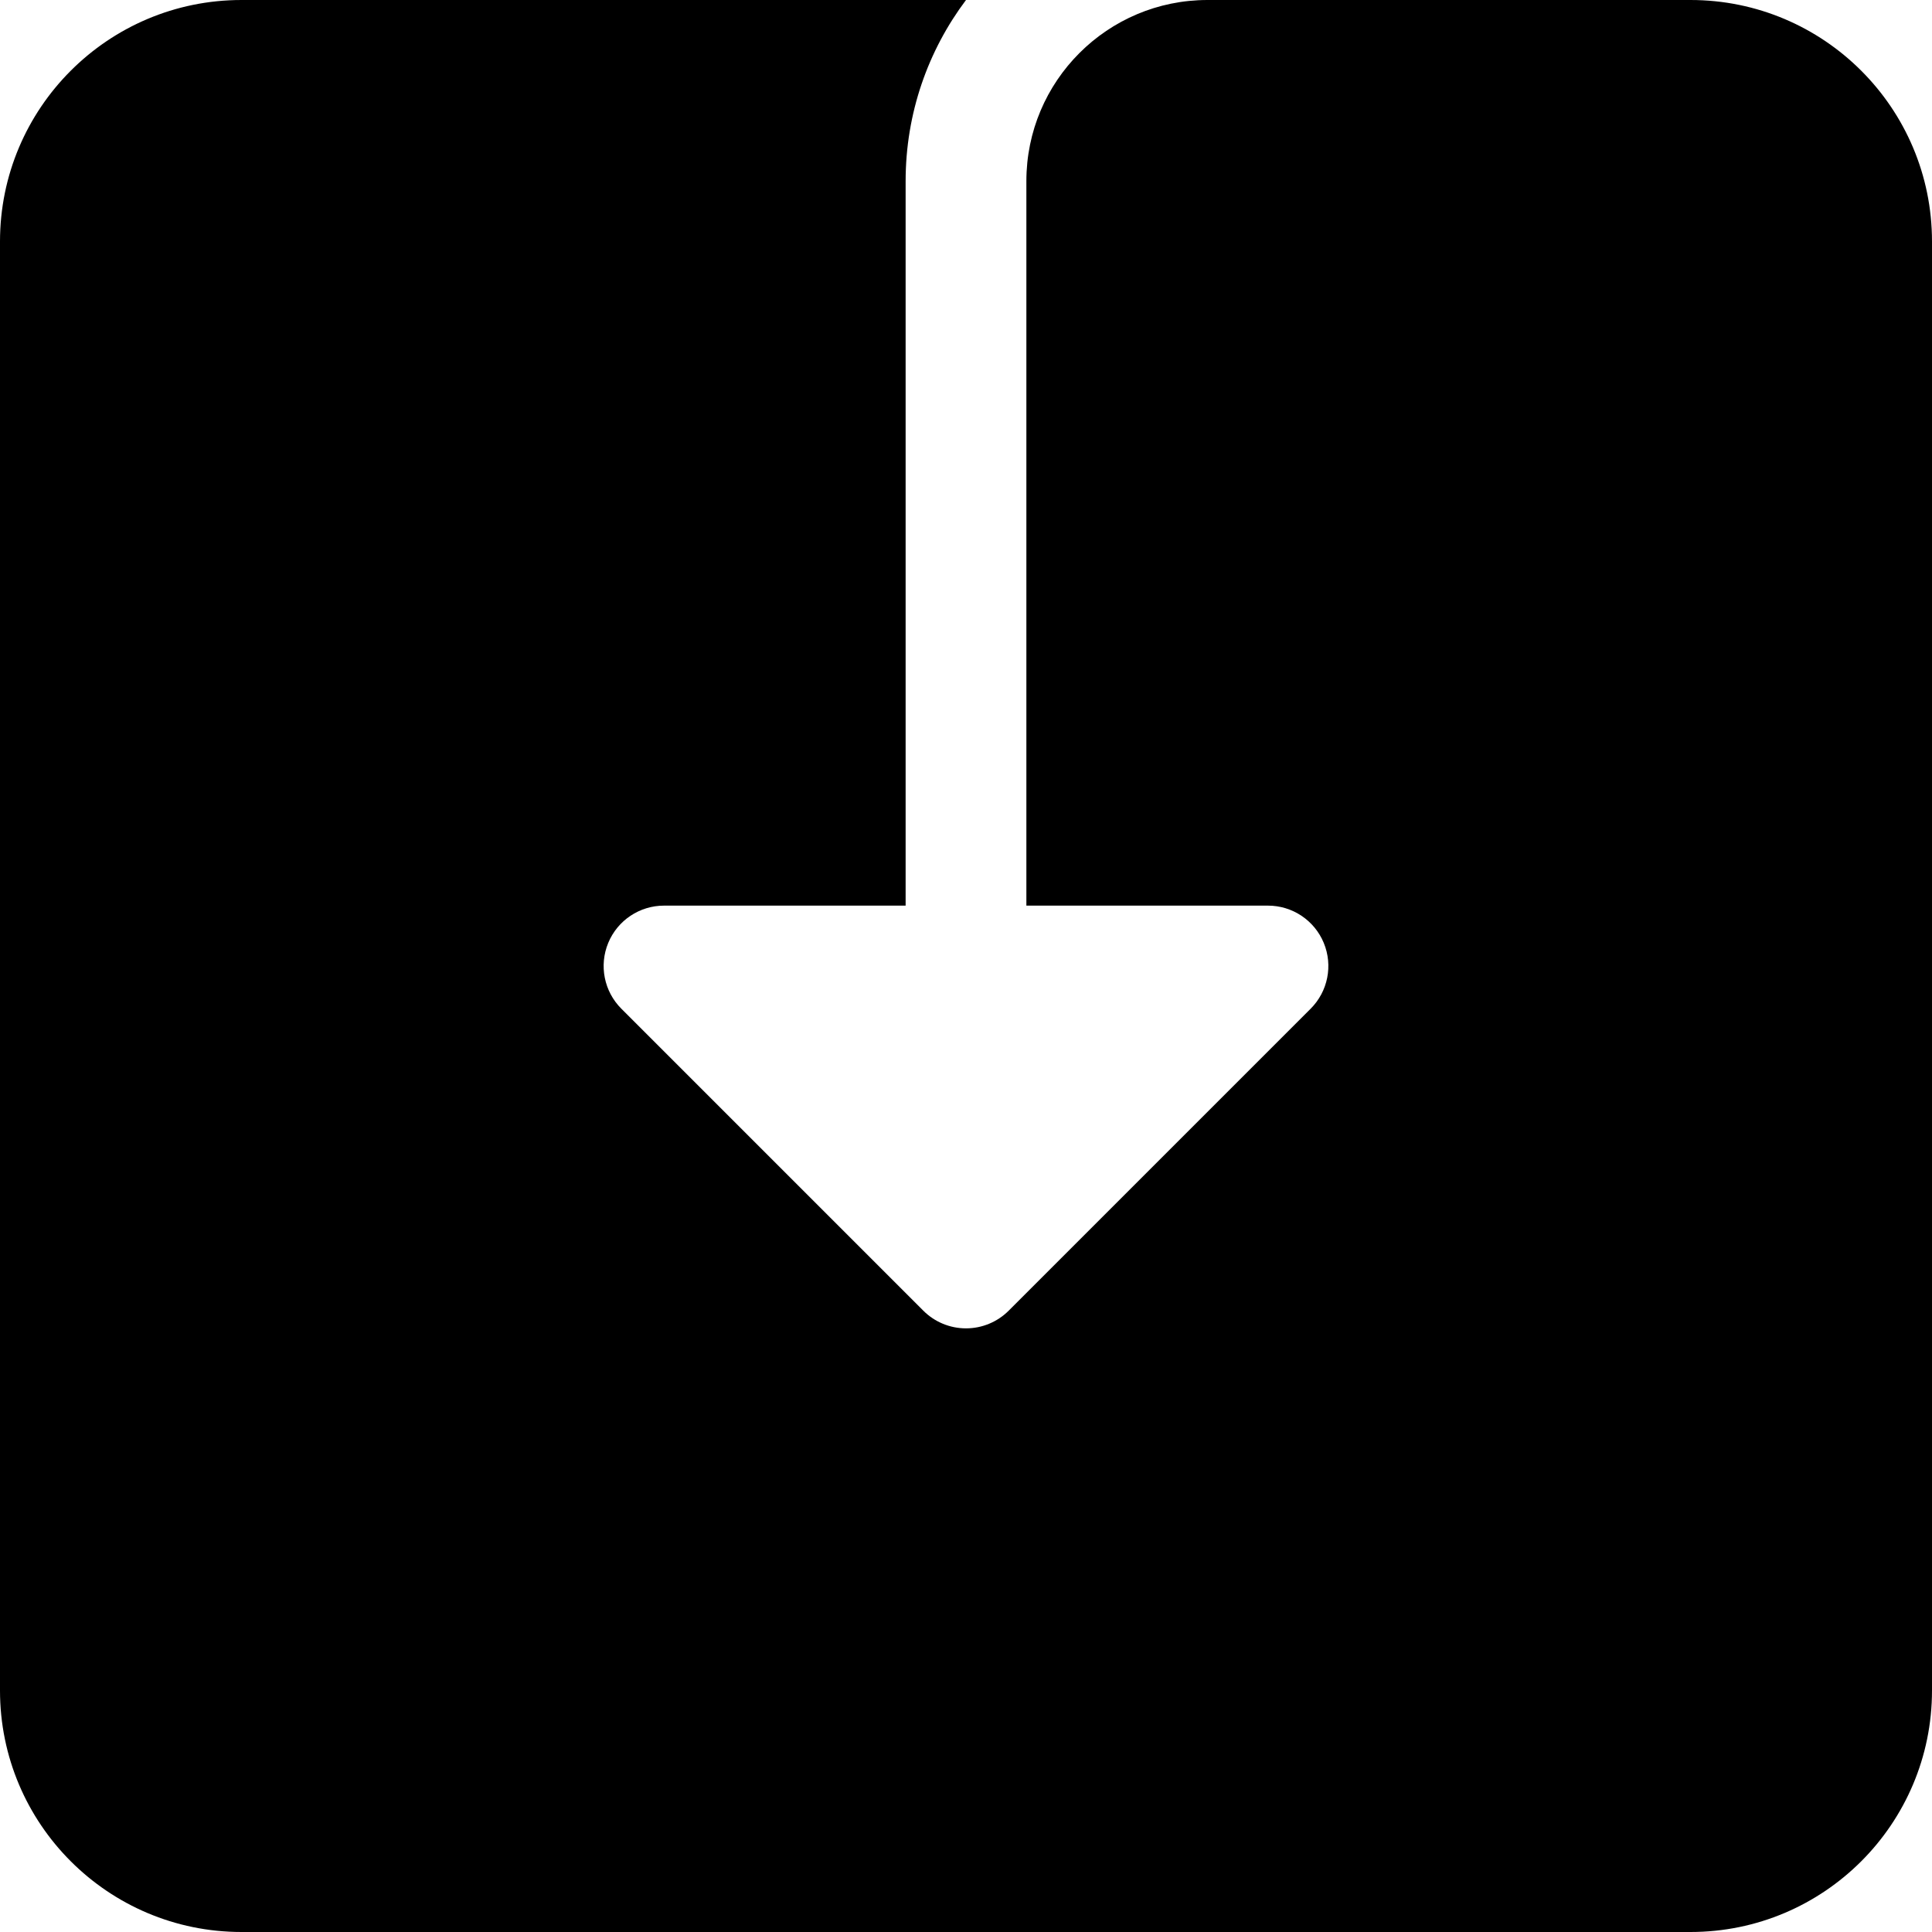
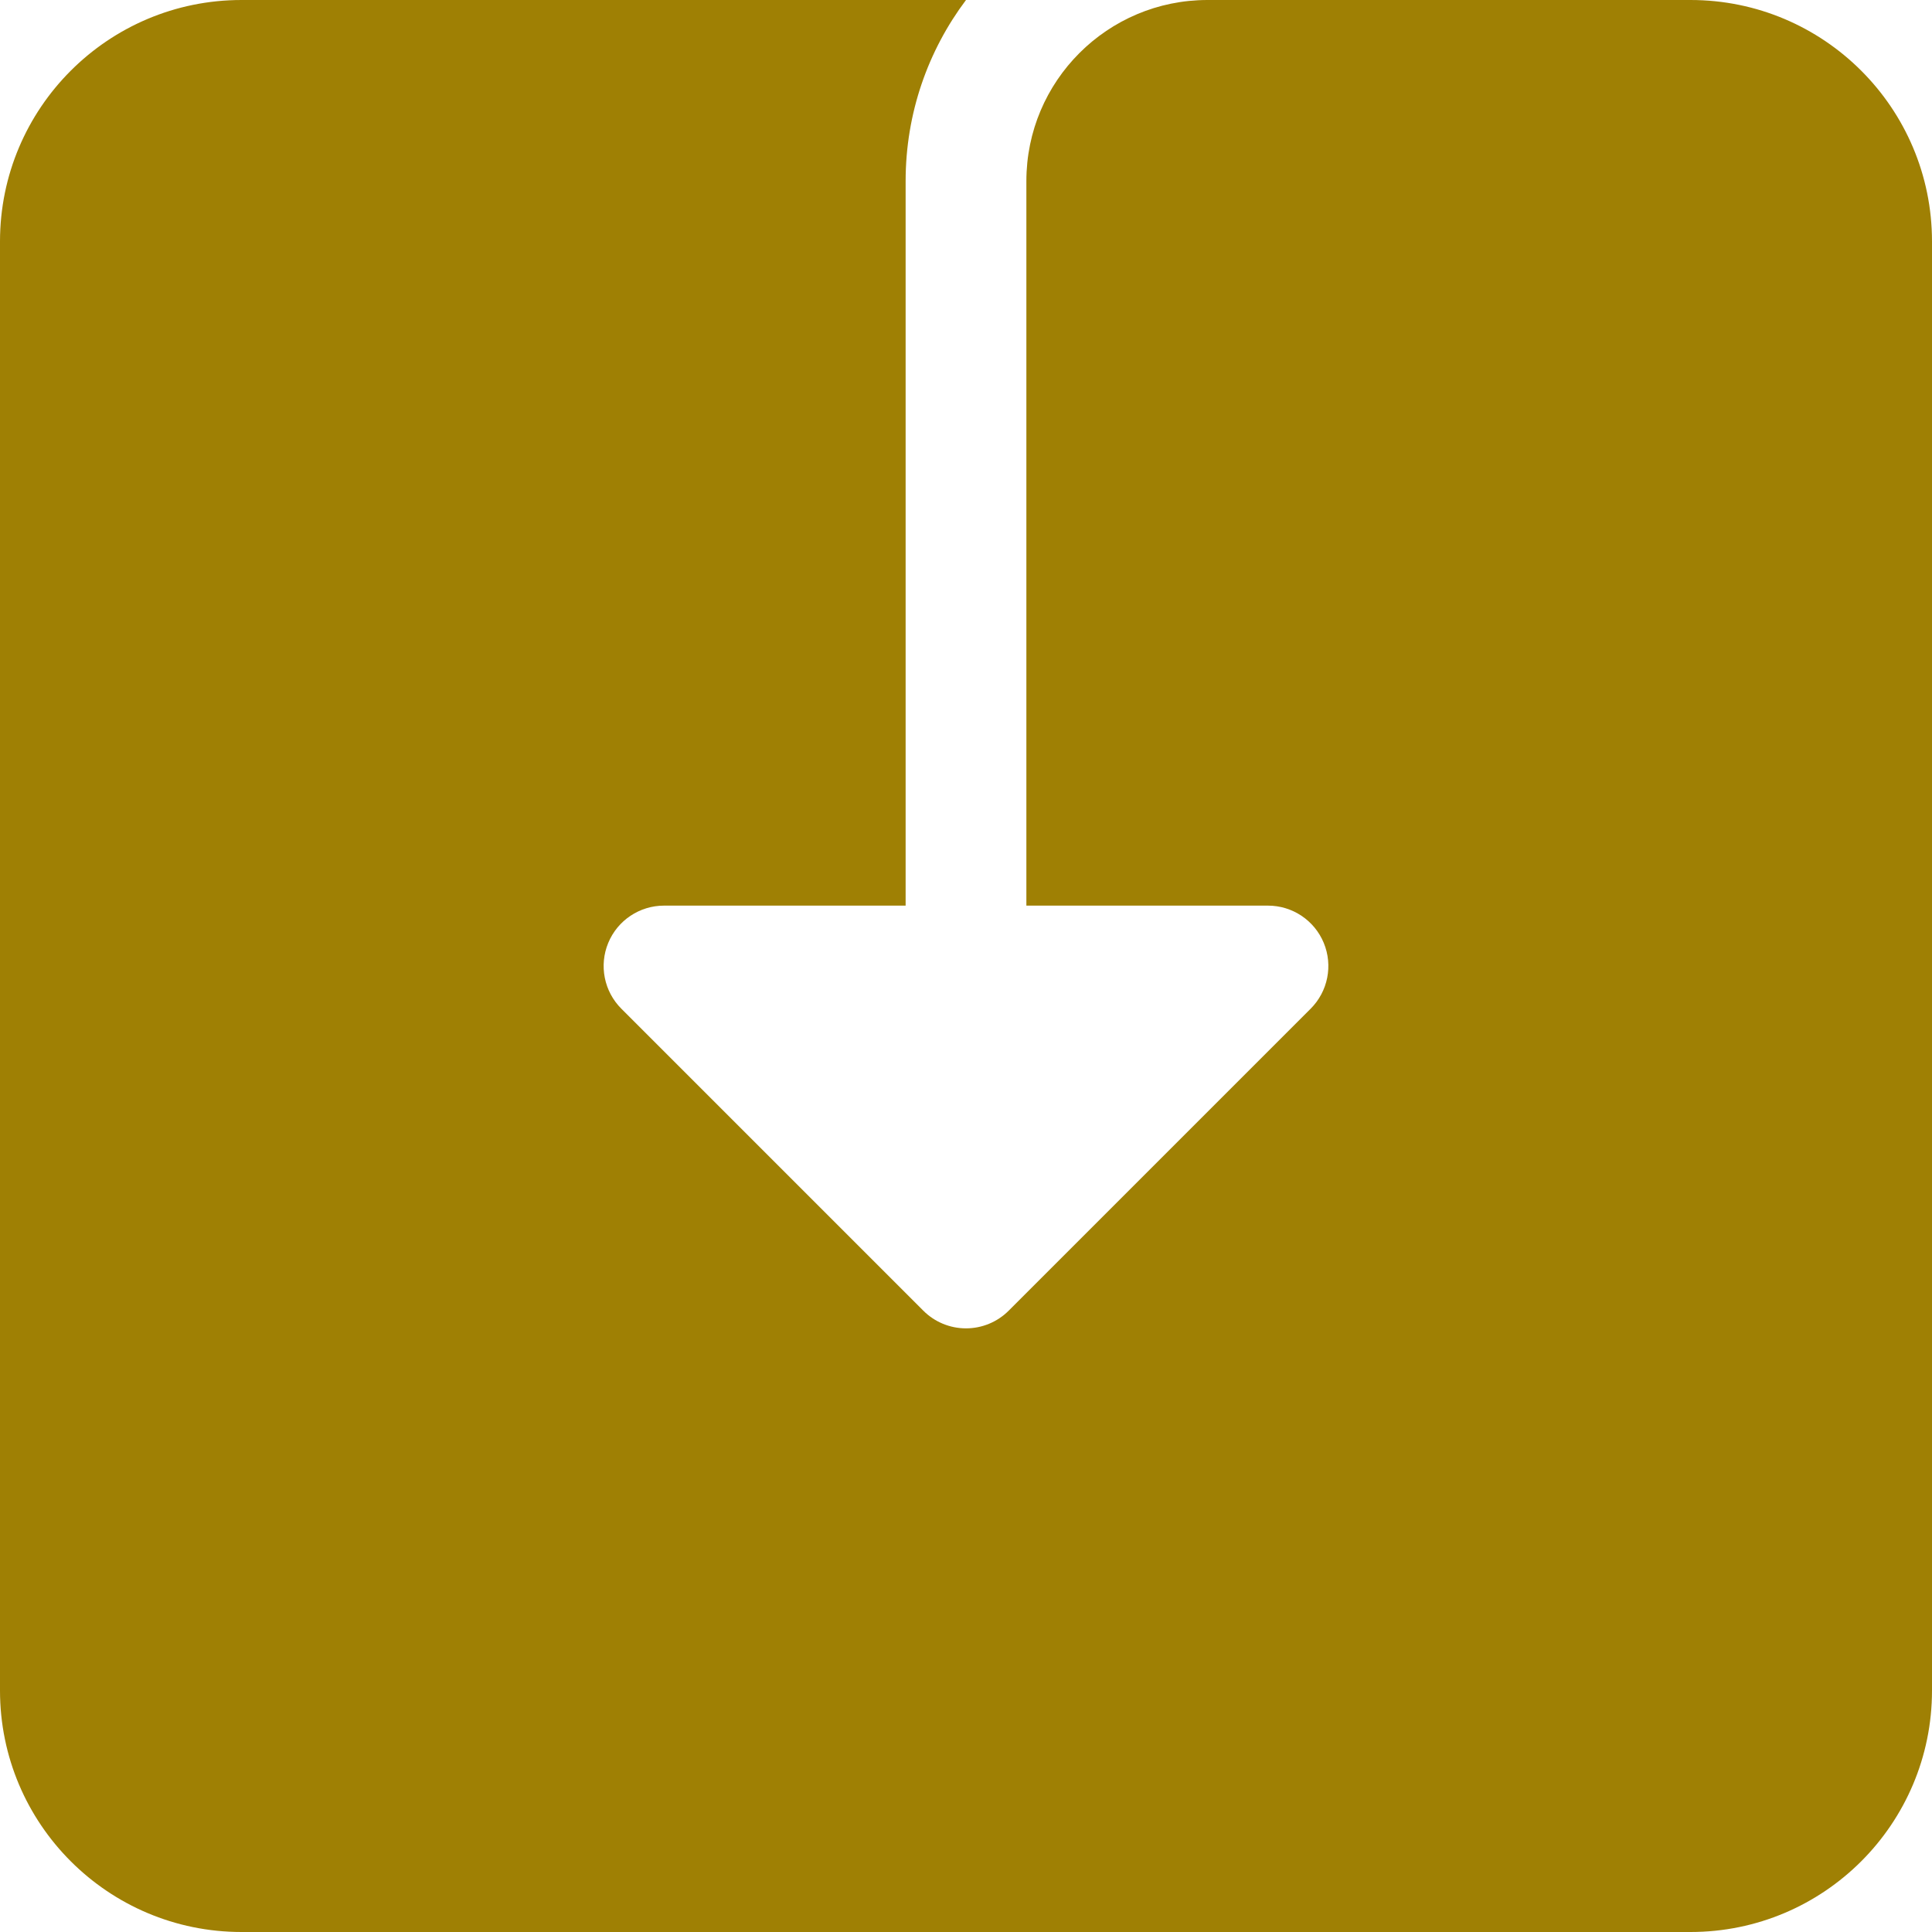
- <svg xmlns="http://www.w3.org/2000/svg" width="16" height="16" fill="currentColor" class="bi bi-save2-fill" viewBox="0 0 16 16">
+ <svg xmlns="http://www.w3.org/2000/svg" width="16" height="16" fill="#9f8004" class="bi bi-save2-fill" viewBox="0 0 16 16">
  <path d="M8.5 1.5A1.5 1.5 0 0 1 10 0h4a2 2 0 0 1 2 2v12a2 2 0 0 1-2 2H2a2 2 0 0 1-2-2V2a2 2 0 0 1 2-2h6c-.314.418-.5.937-.5 1.5v6h-2a.5.5 0 0 0-.354.854l2.5 2.5a.5.5 0 0 0 .708 0l2.5-2.5A.5.5 0 0 0 10.5 7.5h-2z" />
</svg>
